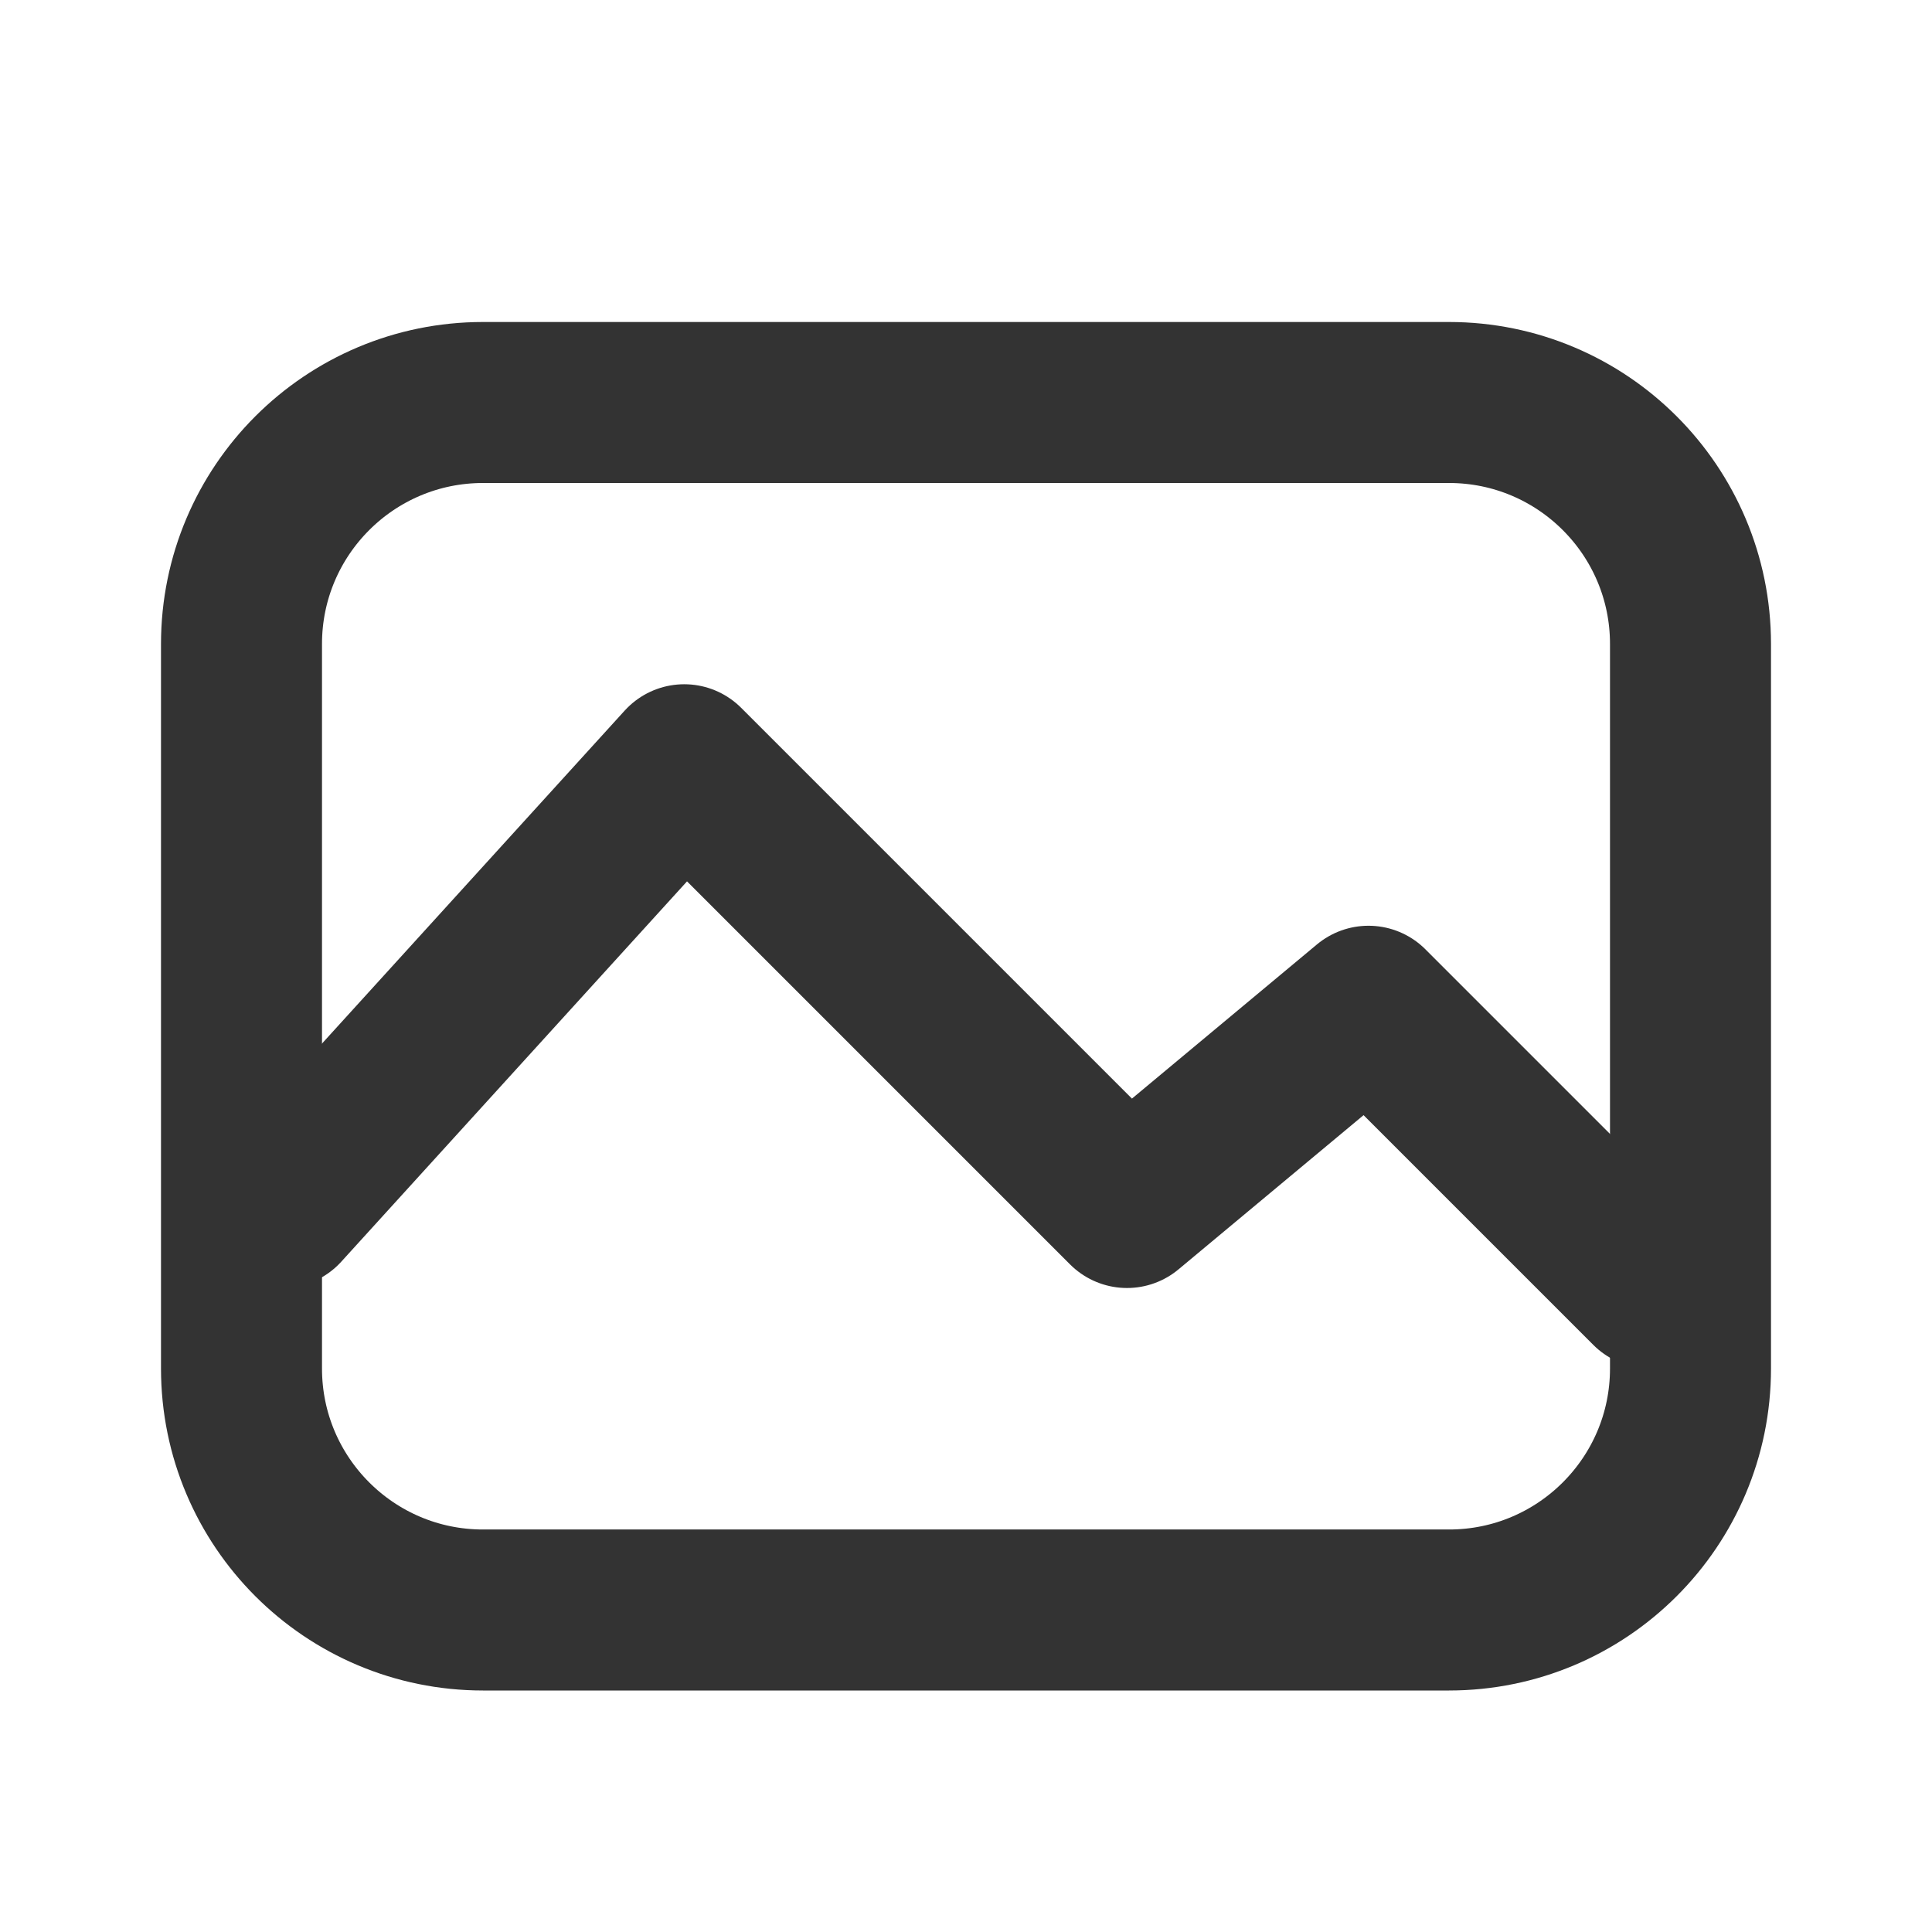
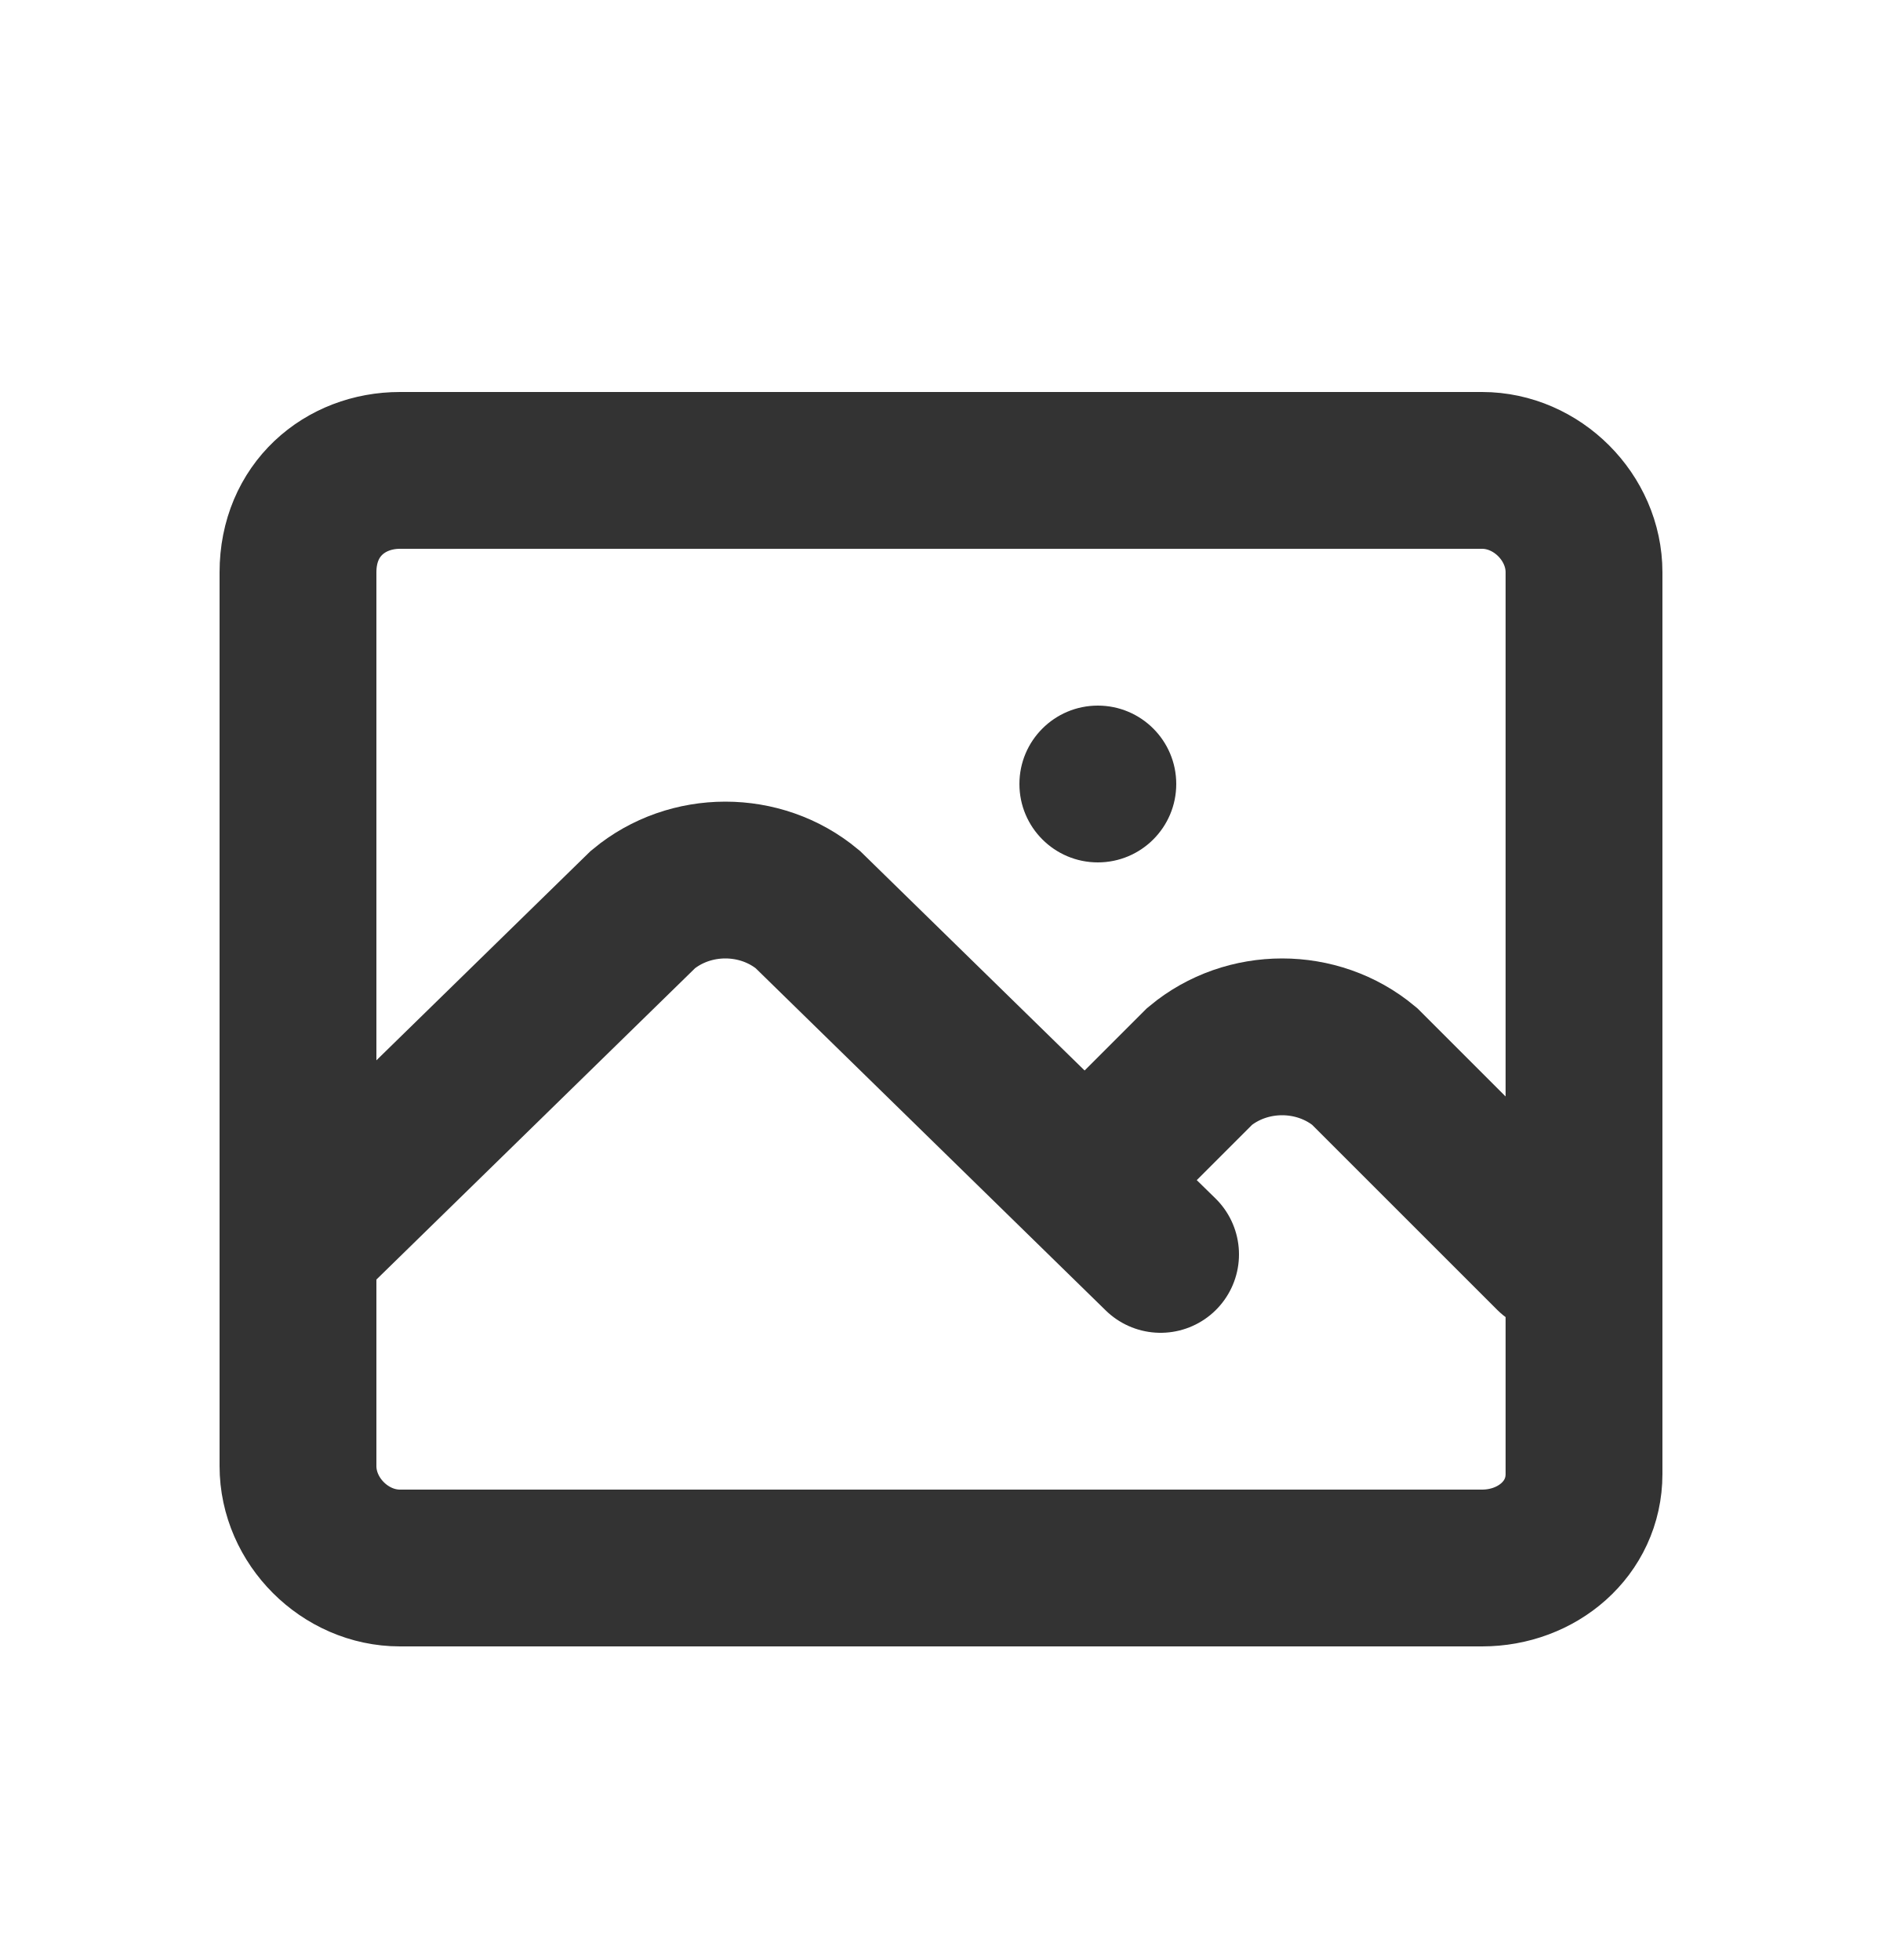
- <svg xmlns="http://www.w3.org/2000/svg" width="24" height="24" viewBox="0 0 24 24" fill="none">
-   <rect x="3" y="5" width="18" height="15" rx="3" stroke="#333333" stroke-width="2" />
-   <path d="M3.5 15L8.5 9.5L14 15L17 12.5L20.5 16" stroke="#333333" stroke-width="2" stroke-linecap="round" stroke-linejoin="round" />
+ <svg xmlns="http://www.w3.org/2000/svg" width="24" height="25" viewBox="0 0 24 25" fill="none">
+   <path d="M18.9 20H5.1C4.4 20 3.8 19.4 3.8 18.7V7.3C3.8 6.5 4.4 6 5.1 6H18.9C19.6 6 20.2 6.6 20.2 7.3V18.8C20.2 19.5 19.6 20 18.9 20Z" stroke="#333333" stroke-width="2" stroke-linecap="round" />
+   <path d="M3.8 15.9L8.2 11.6C8.8 11.1 9.7 11.1 10.3 11.6L14.8 16" stroke="#333333" stroke-width="2" stroke-linecap="round" />
+   <path d="M13.9 15L15.3 13.6C15.9 13.1 16.8 13.1 17.4 13.6L19.8 16" stroke="#333333" stroke-width="2" stroke-linecap="round" />
+   <circle cx="14" cy="10" r="1" fill="#333333" />
</svg>
